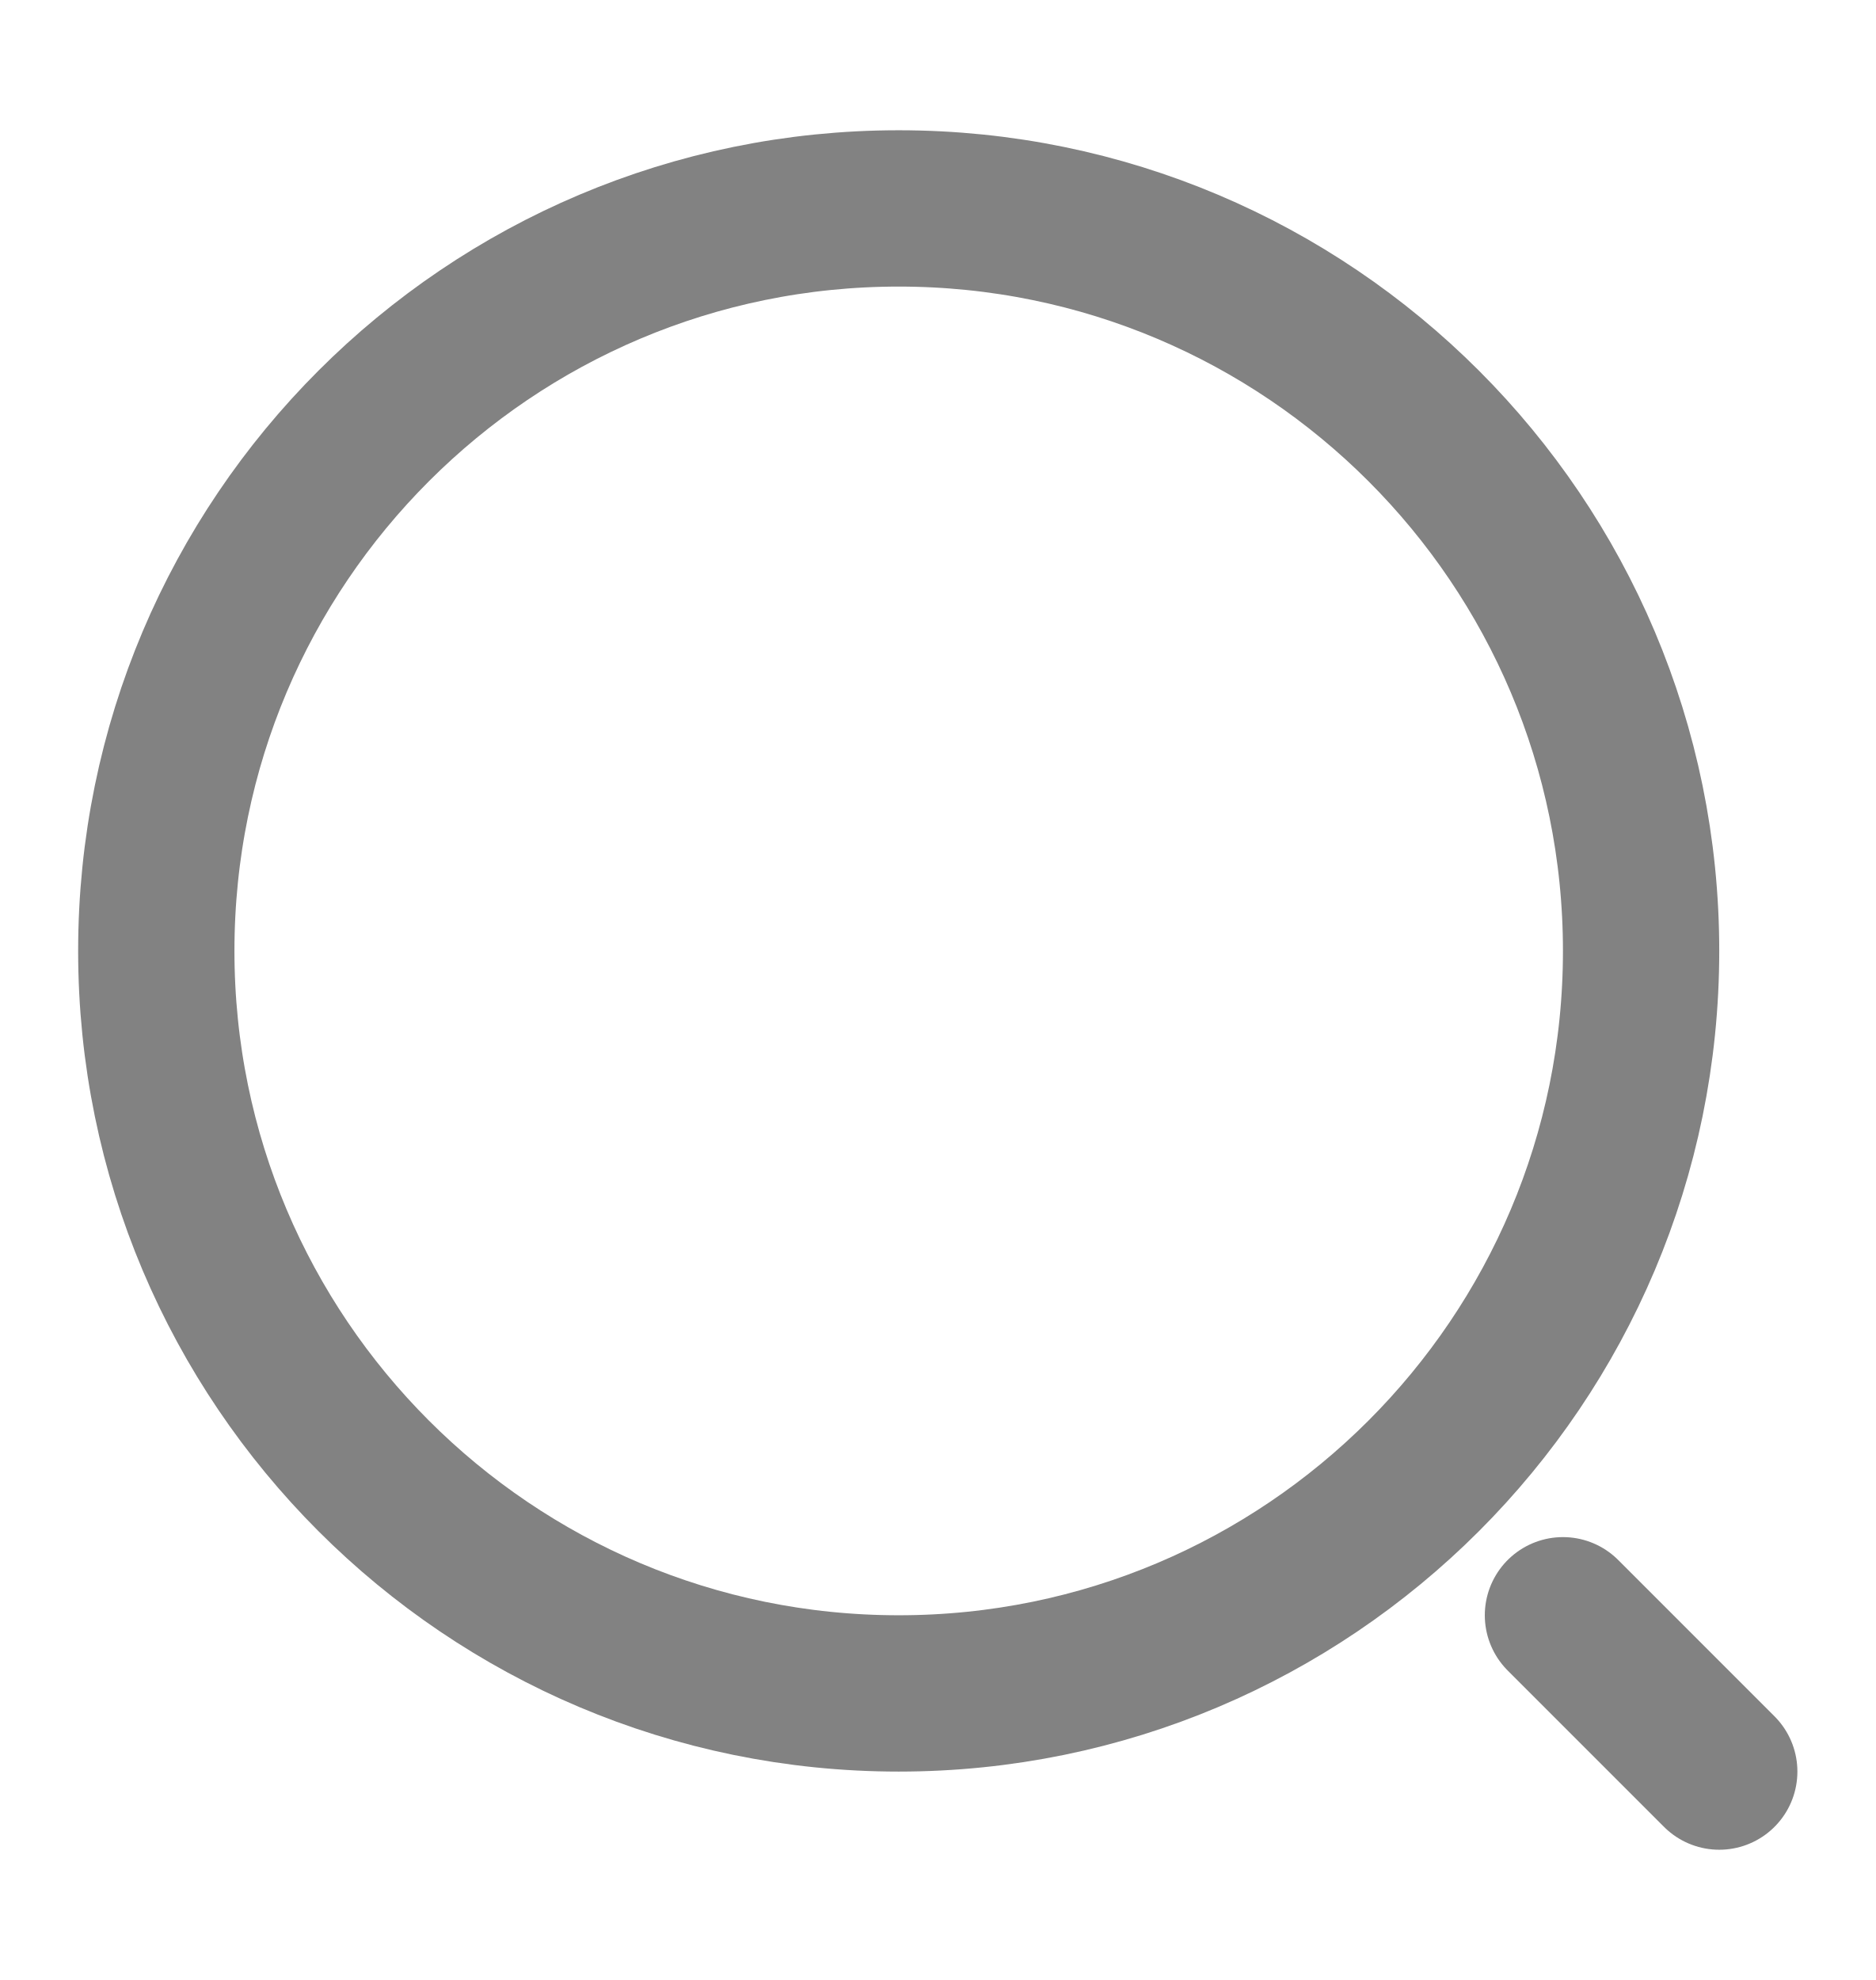
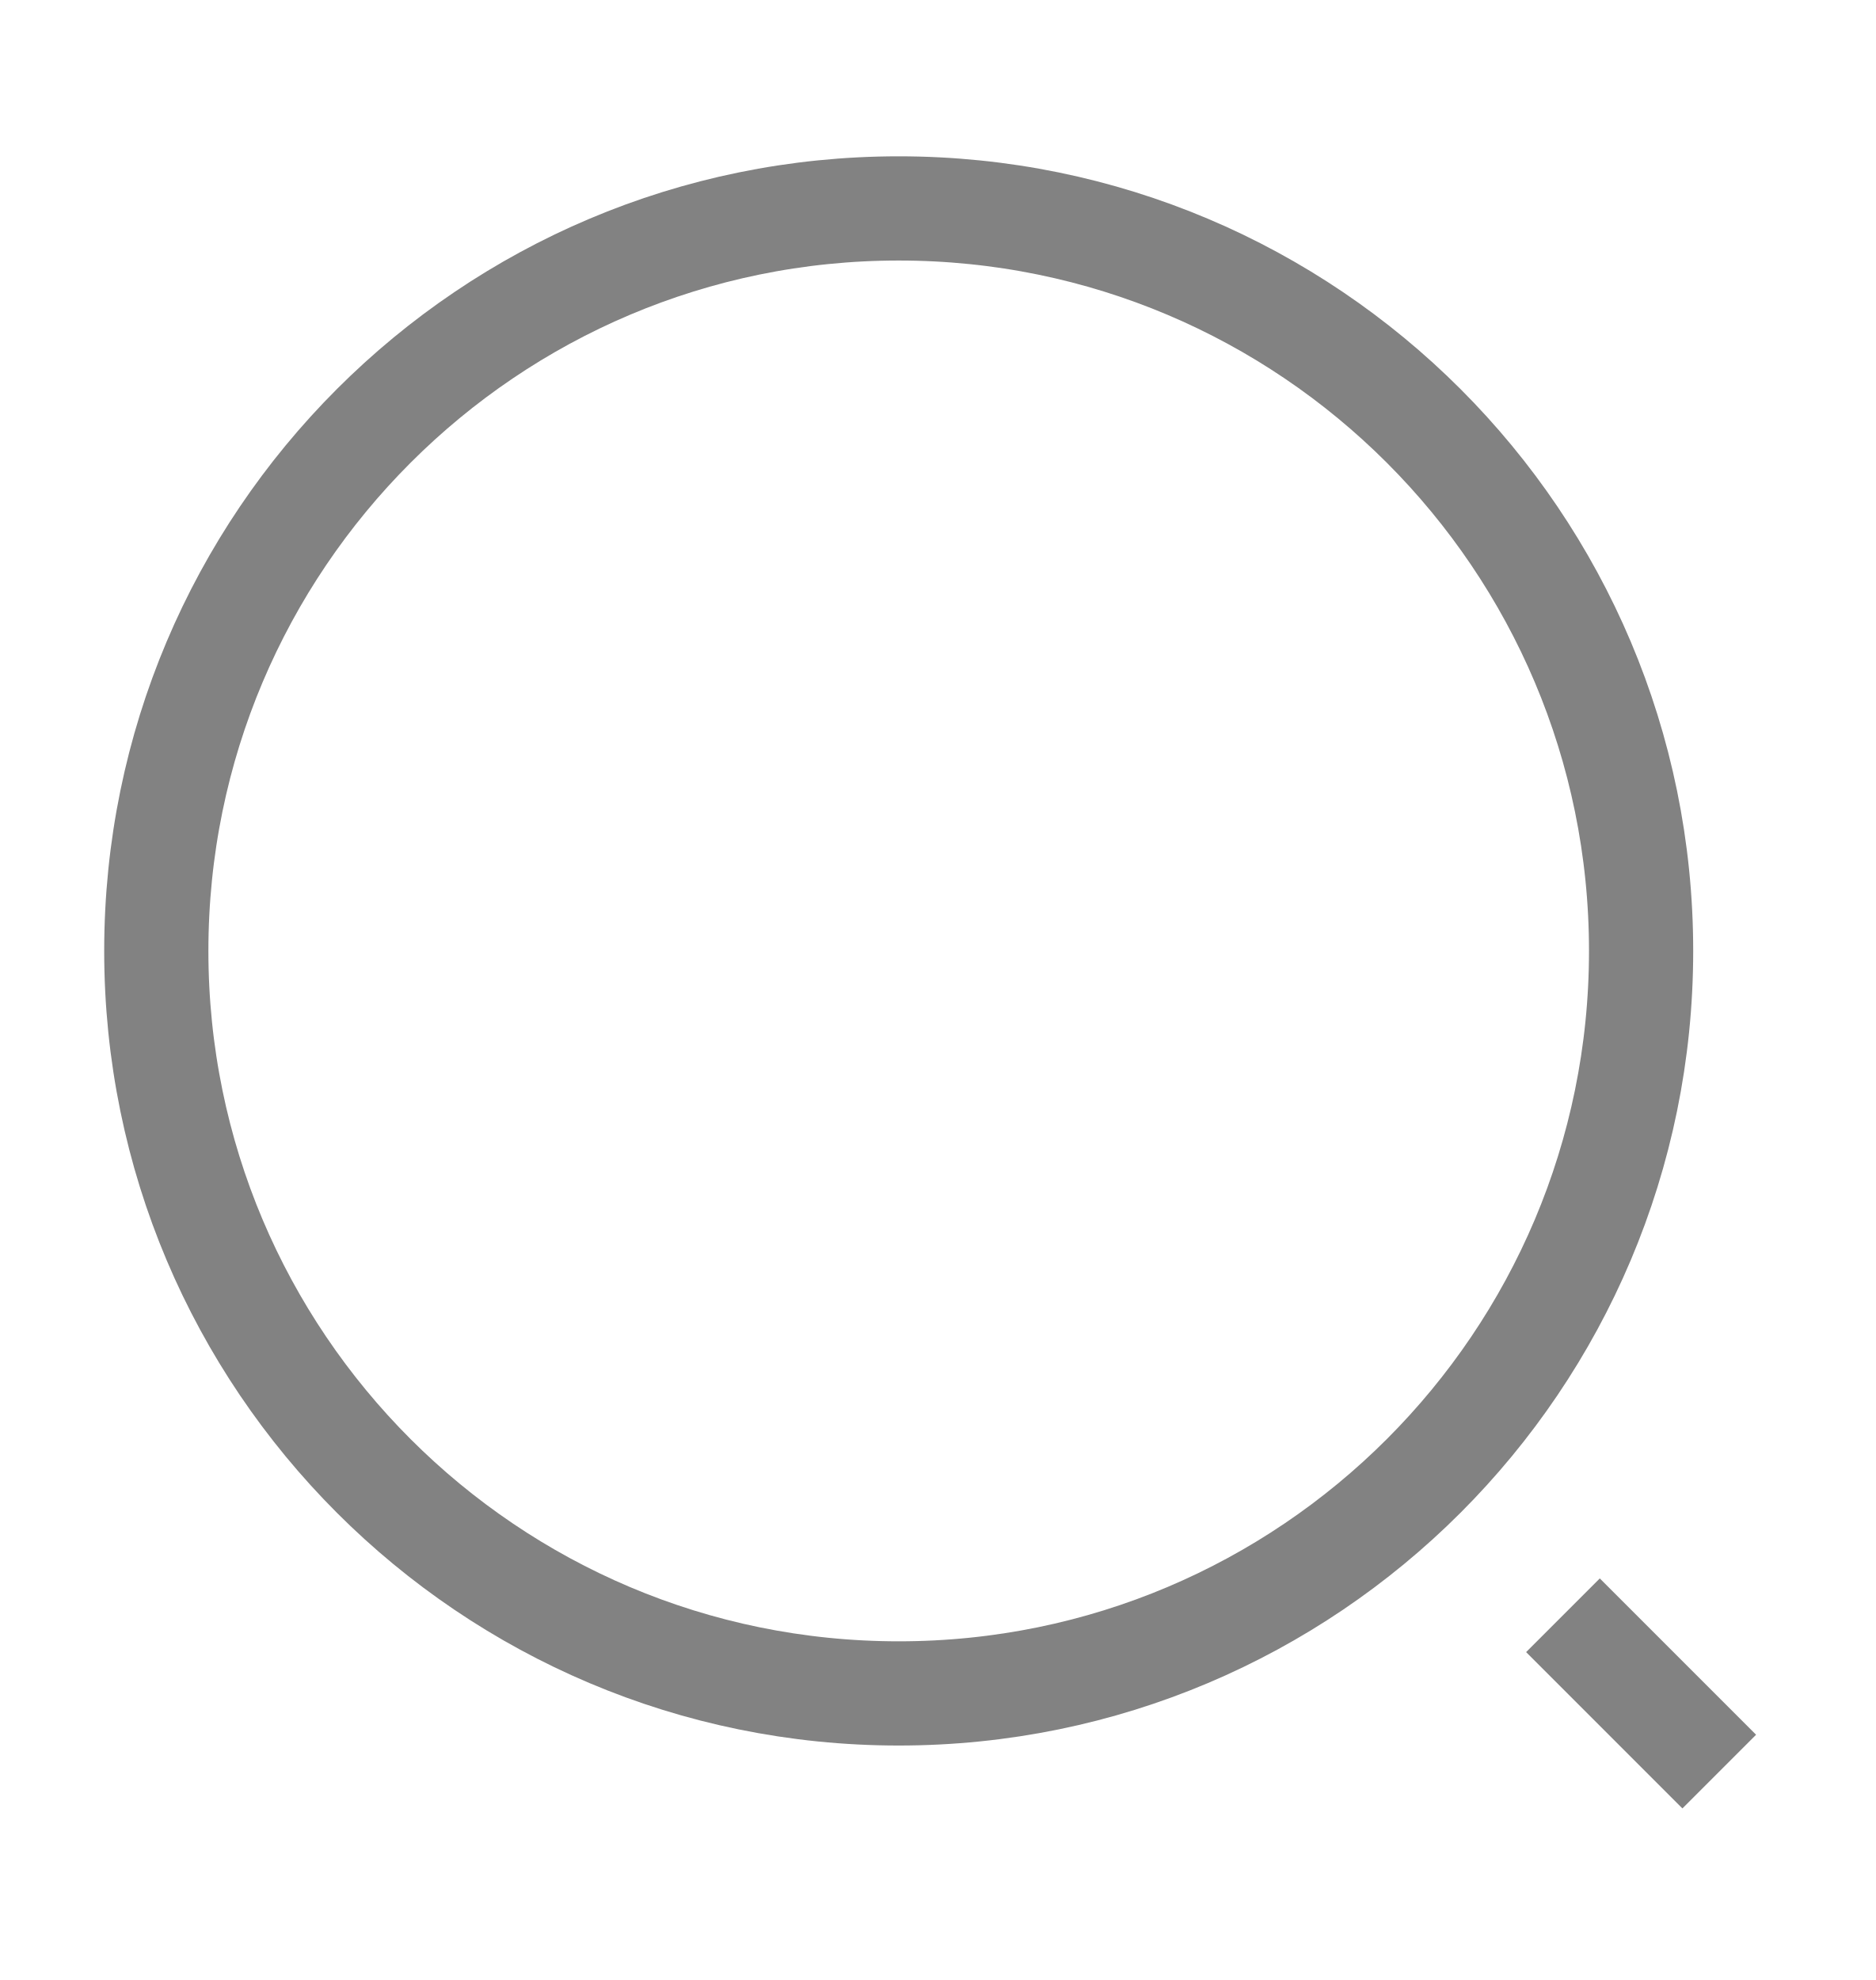
<svg xmlns="http://www.w3.org/2000/svg" width="18" height="19" viewBox="0 0 18 19" fill="none">
-   <path d="M8.625 16.25C12.56 16.25 15.75 13.06 15.75 9.125C15.75 5.19 12.56 2 8.625 2C4.69 2 1.5 5.19 1.5 9.125C1.5 13.06 4.69 16.25 8.625 16.25Z" stroke="#828282" stroke-width="1.5" stroke-linecap="round" stroke-linejoin="round" />
-   <path d="M16.5 17L15 15.5" stroke="#828282" stroke-width="1.5" stroke-linecap="round" stroke-linejoin="round" />
+   <path d="M8.625 16.25C12.56 16.25 15.75 13.06 15.75 9.125C15.75 5.19 12.56 2 8.625 2C4.69 2 1.5 5.19 1.5 9.125C1.5 13.06 4.69 16.25 8.625 16.25Z" stroke="#828282" strokeWidth="1.5" strokeLinecap="round" strokeLinejoin="round" />
+   <path d="M16.5 17L15 15.5" stroke="#828282" strokeWidth="1.5" strokeLinecap="round" strokeLinejoin="round" />
</svg>
